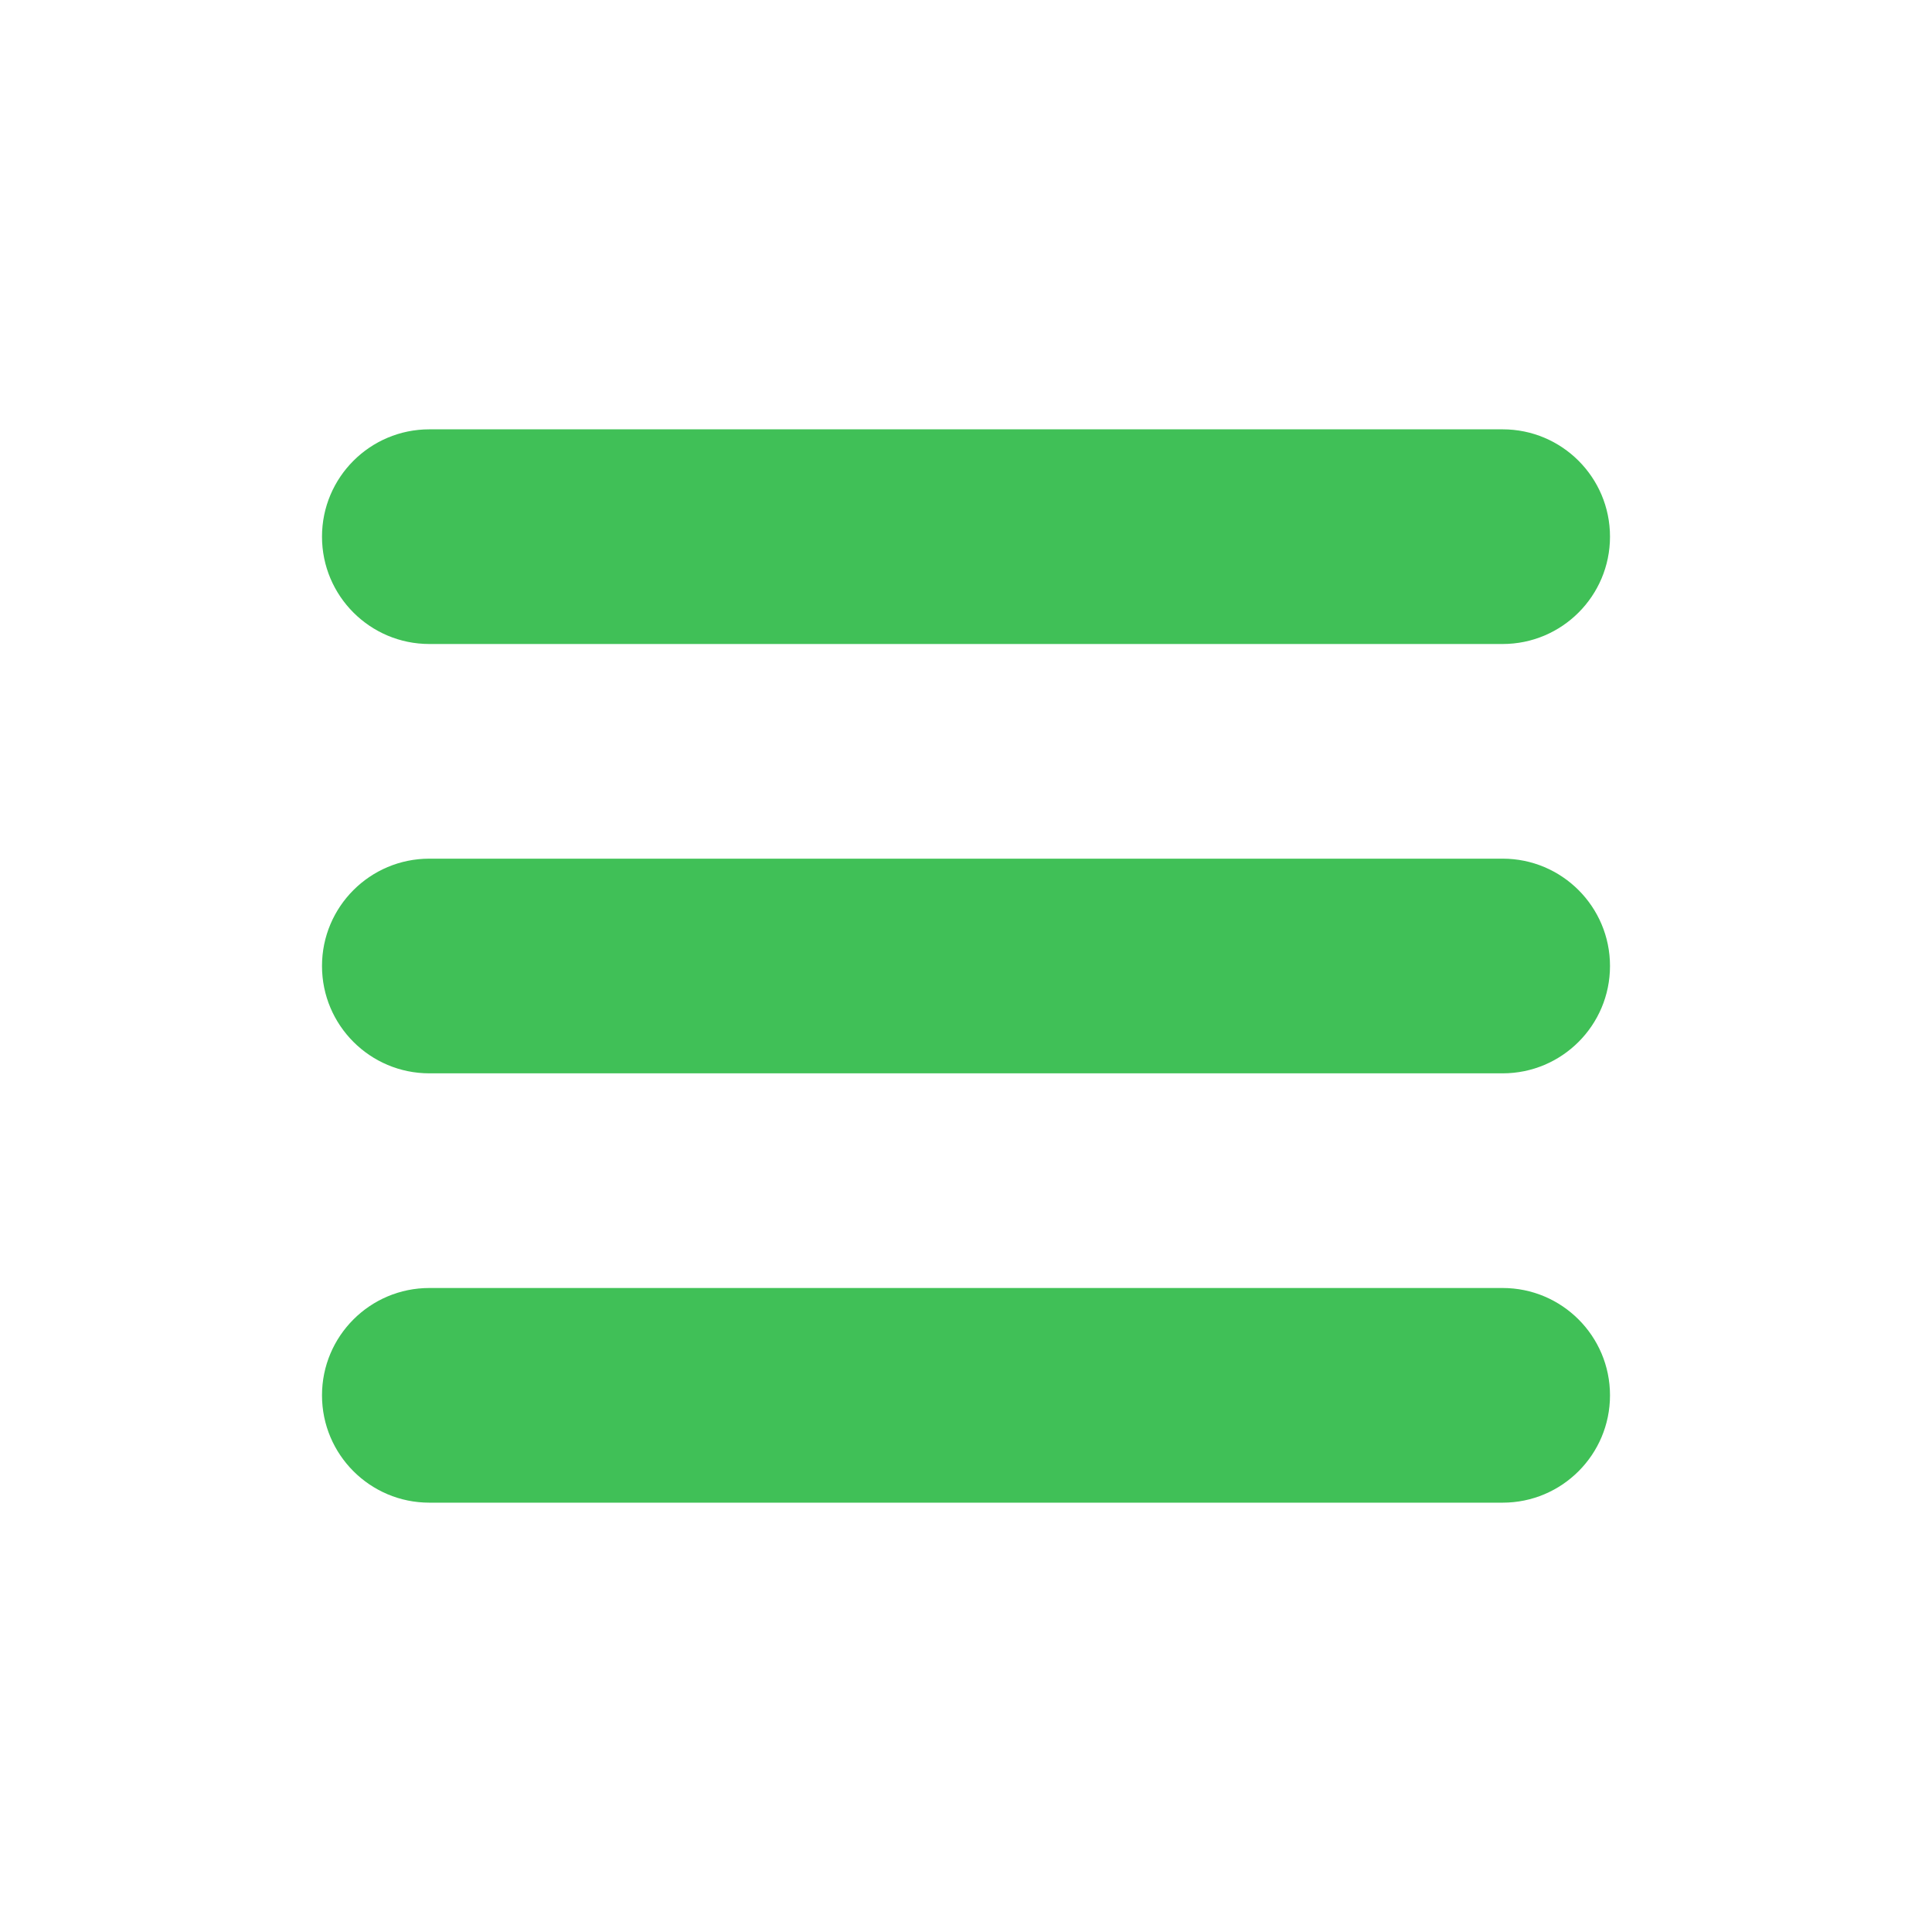
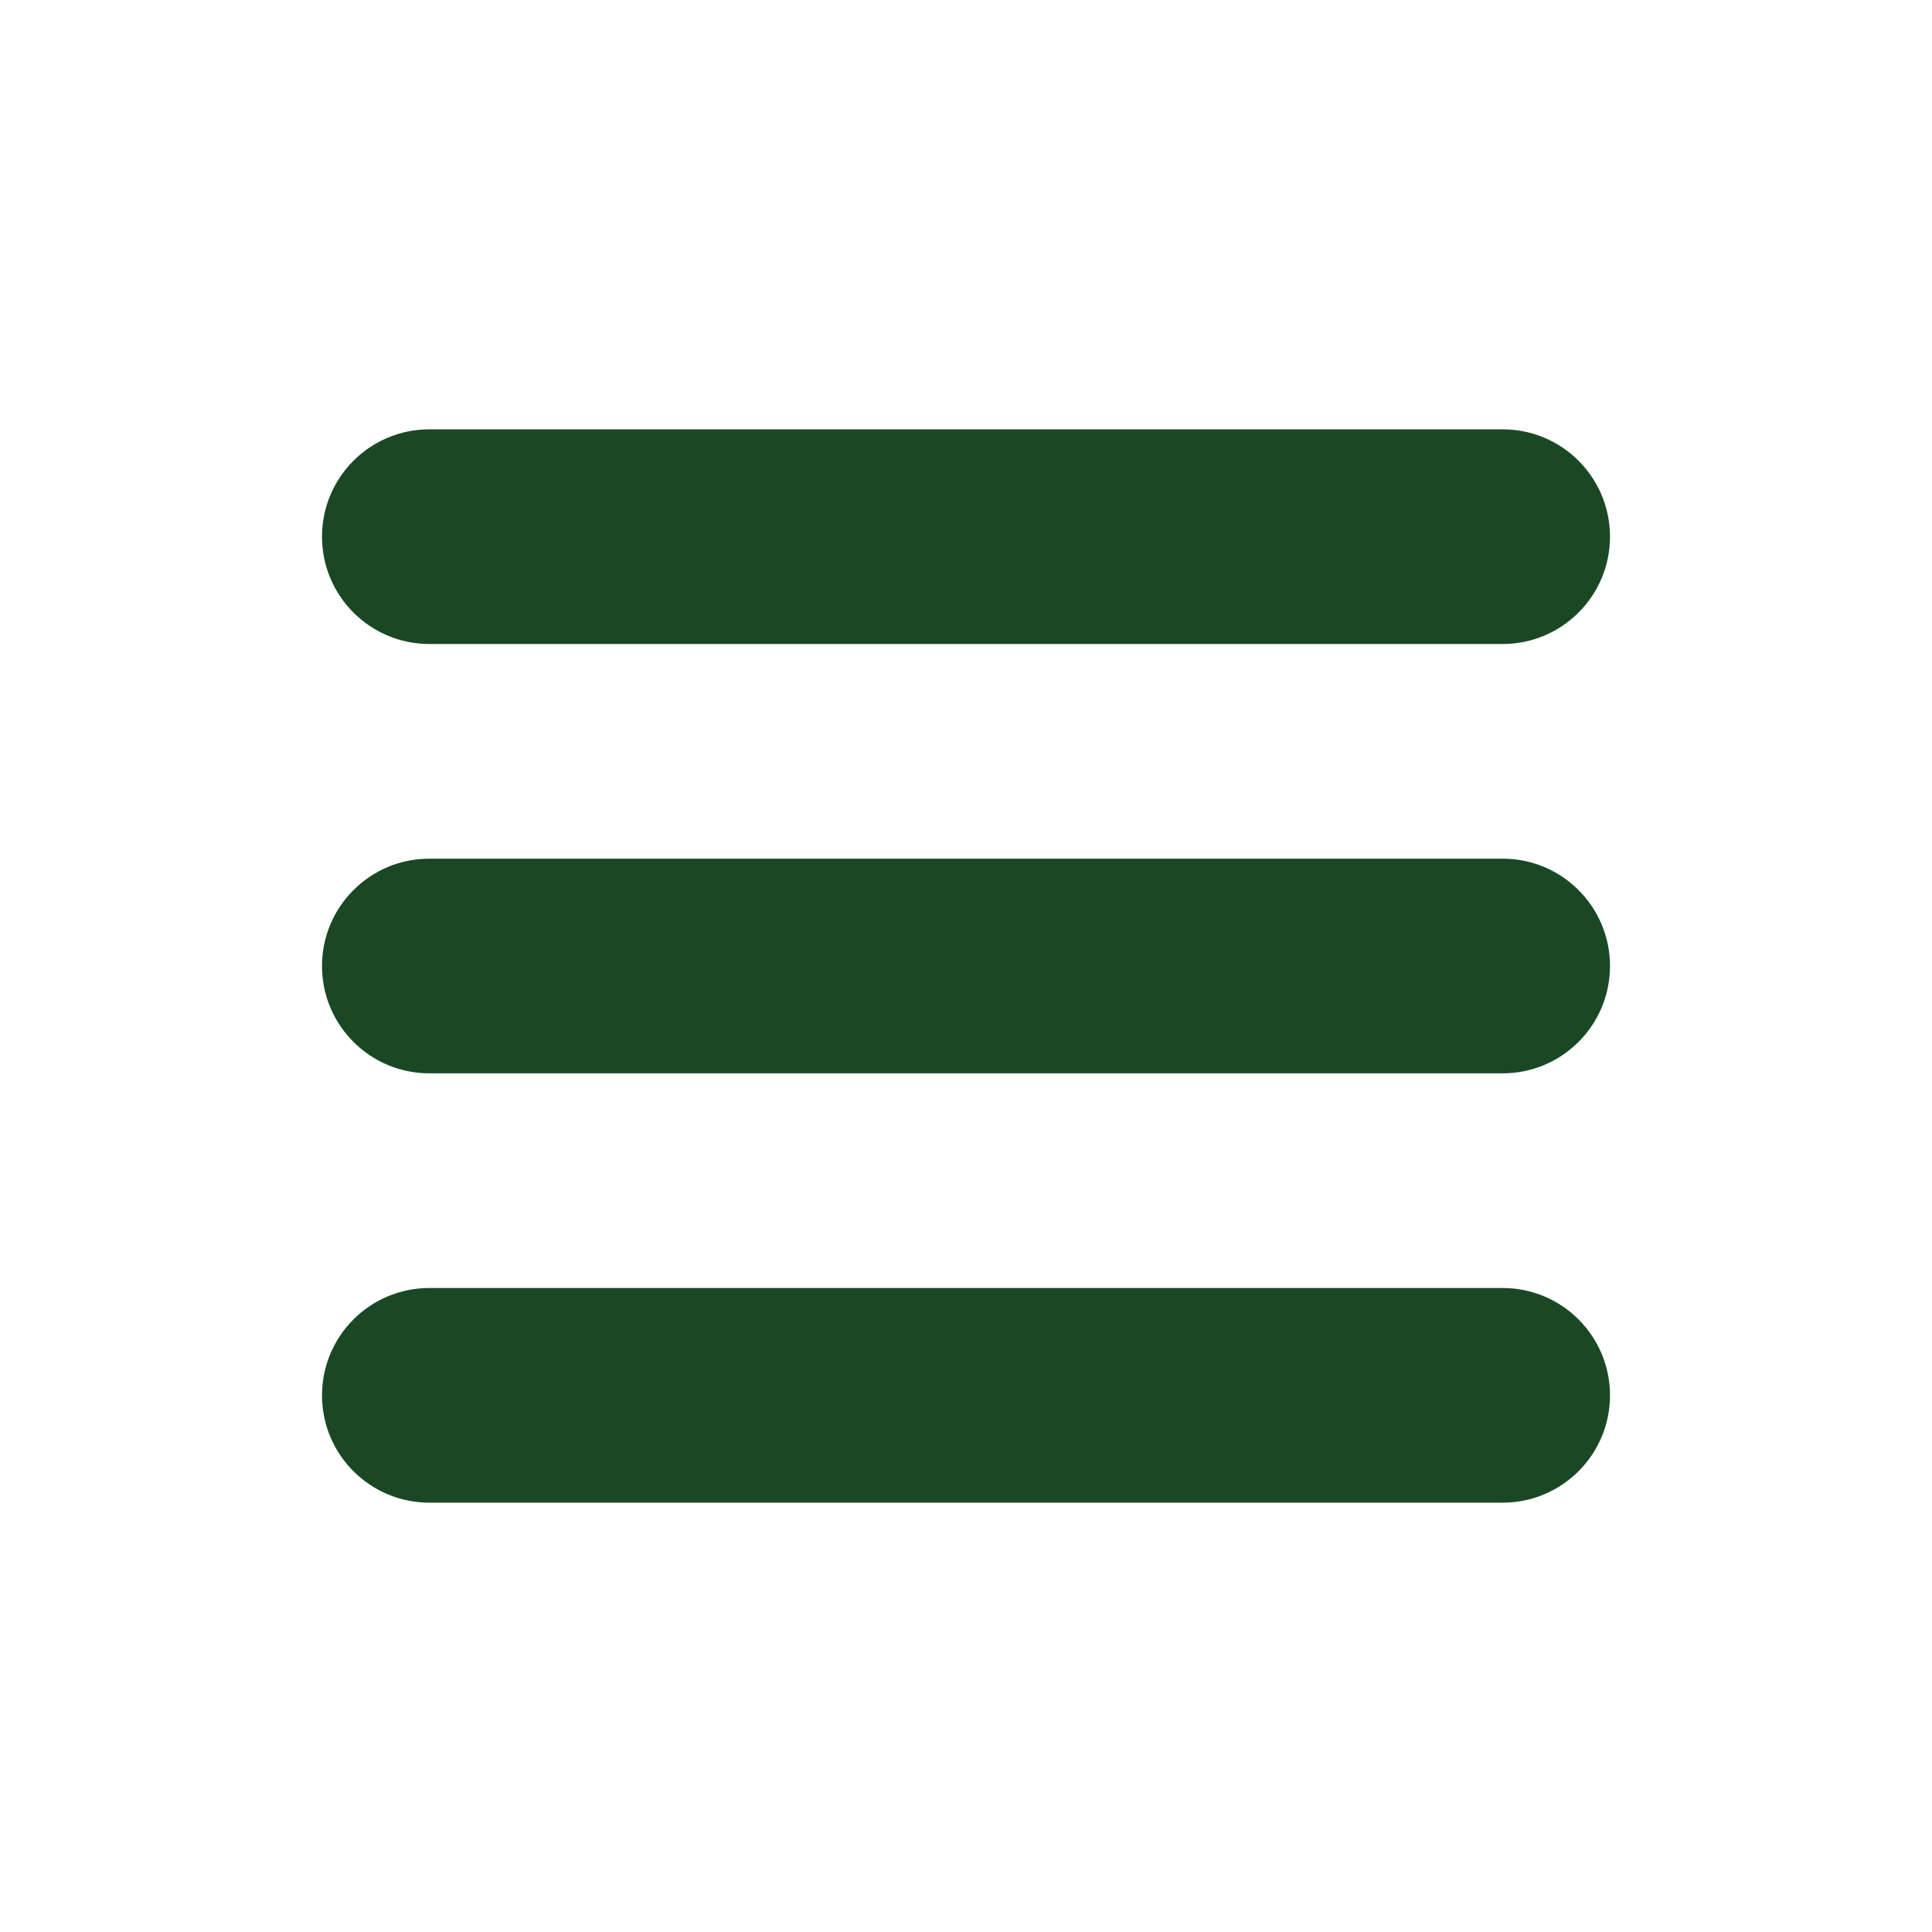
- <svg xmlns="http://www.w3.org/2000/svg" fill="#40C057" viewBox="0 0 72 72" width="64px" height="64px">
+ <svg xmlns="http://www.w3.org/2000/svg" fill="rgba(26, 72, 37, 1)" viewBox="0 0 72 72" width="64px" height="64px">
  <path d="M56 48c2.209 0 4 1.791 4 4 0 2.209-1.791 4-4 4-1.202 0-38.798 0-40 0-2.209 0-4-1.791-4-4 0-2.209 1.791-4 4-4C17.202 48 54.798 48 56 48zM56 32c2.209 0 4 1.791 4 4 0 2.209-1.791 4-4 4-1.202 0-38.798 0-40 0-2.209 0-4-1.791-4-4 0-2.209 1.791-4 4-4C17.202 32 54.798 32 56 32zM56 16c2.209 0 4 1.791 4 4 0 2.209-1.791 4-4 4-1.202 0-38.798 0-40 0-2.209 0-4-1.791-4-4 0-2.209 1.791-4 4-4C17.202 16 54.798 16 56 16z" />
</svg>
